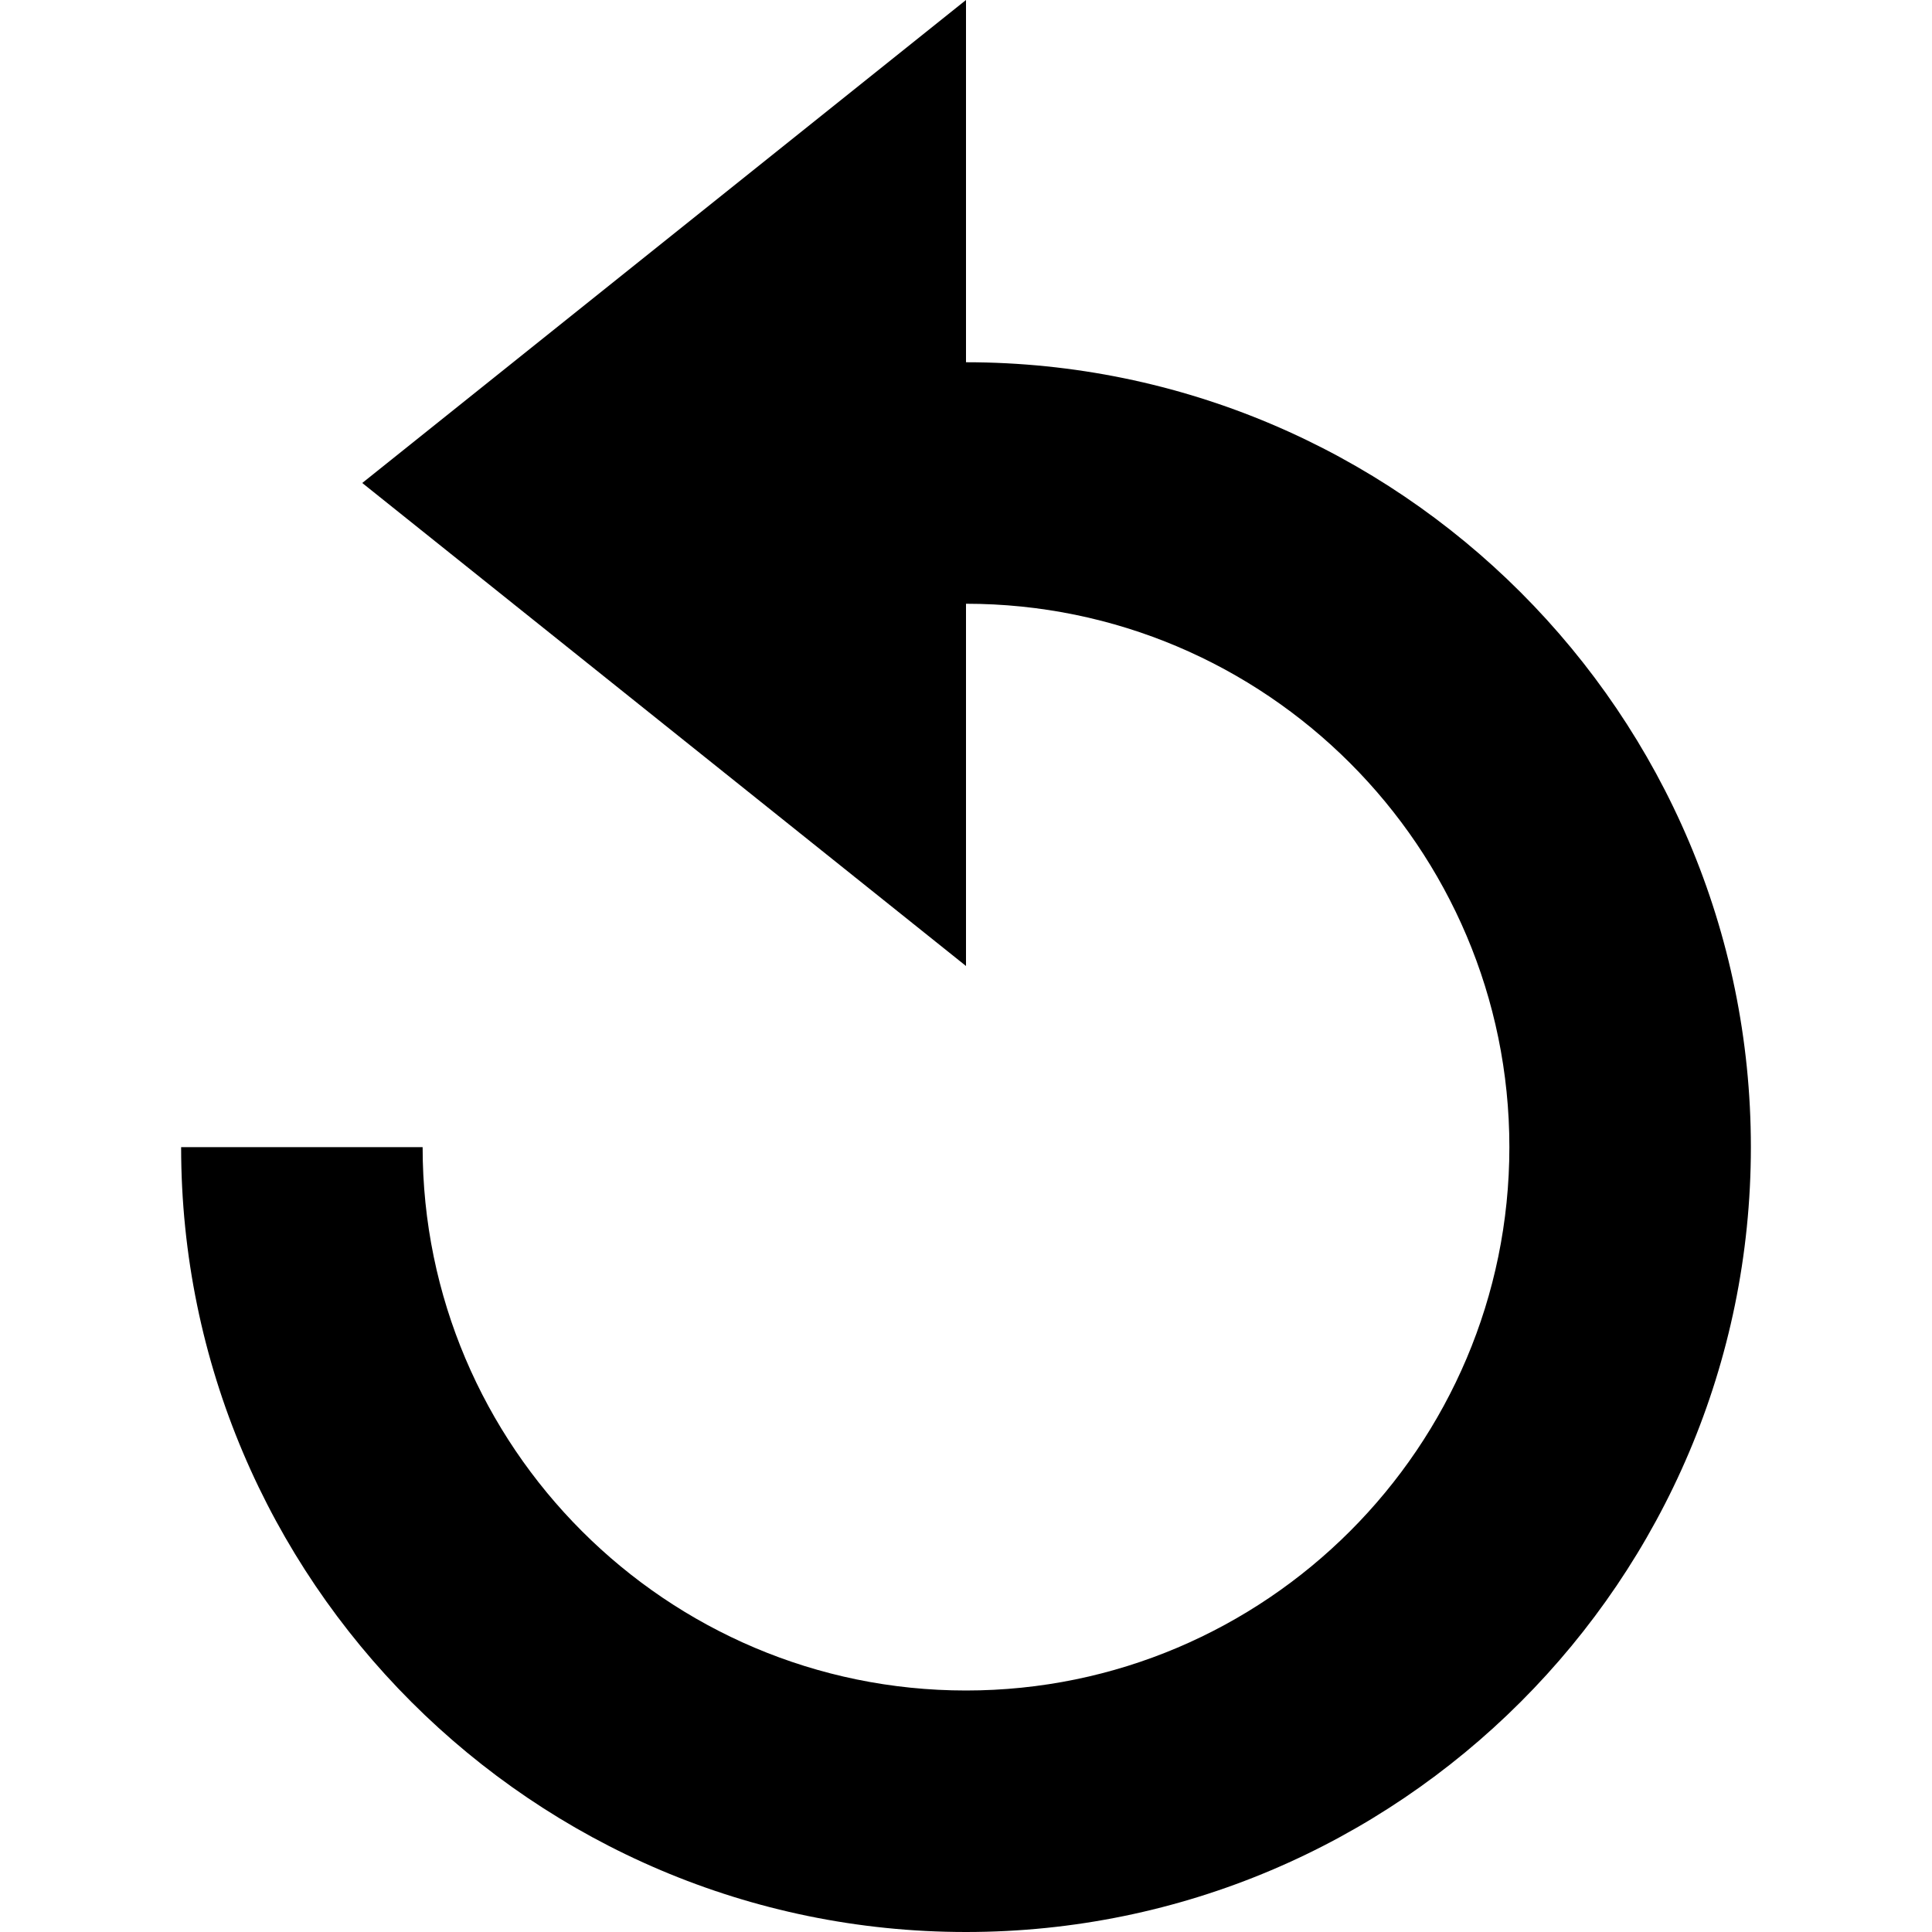
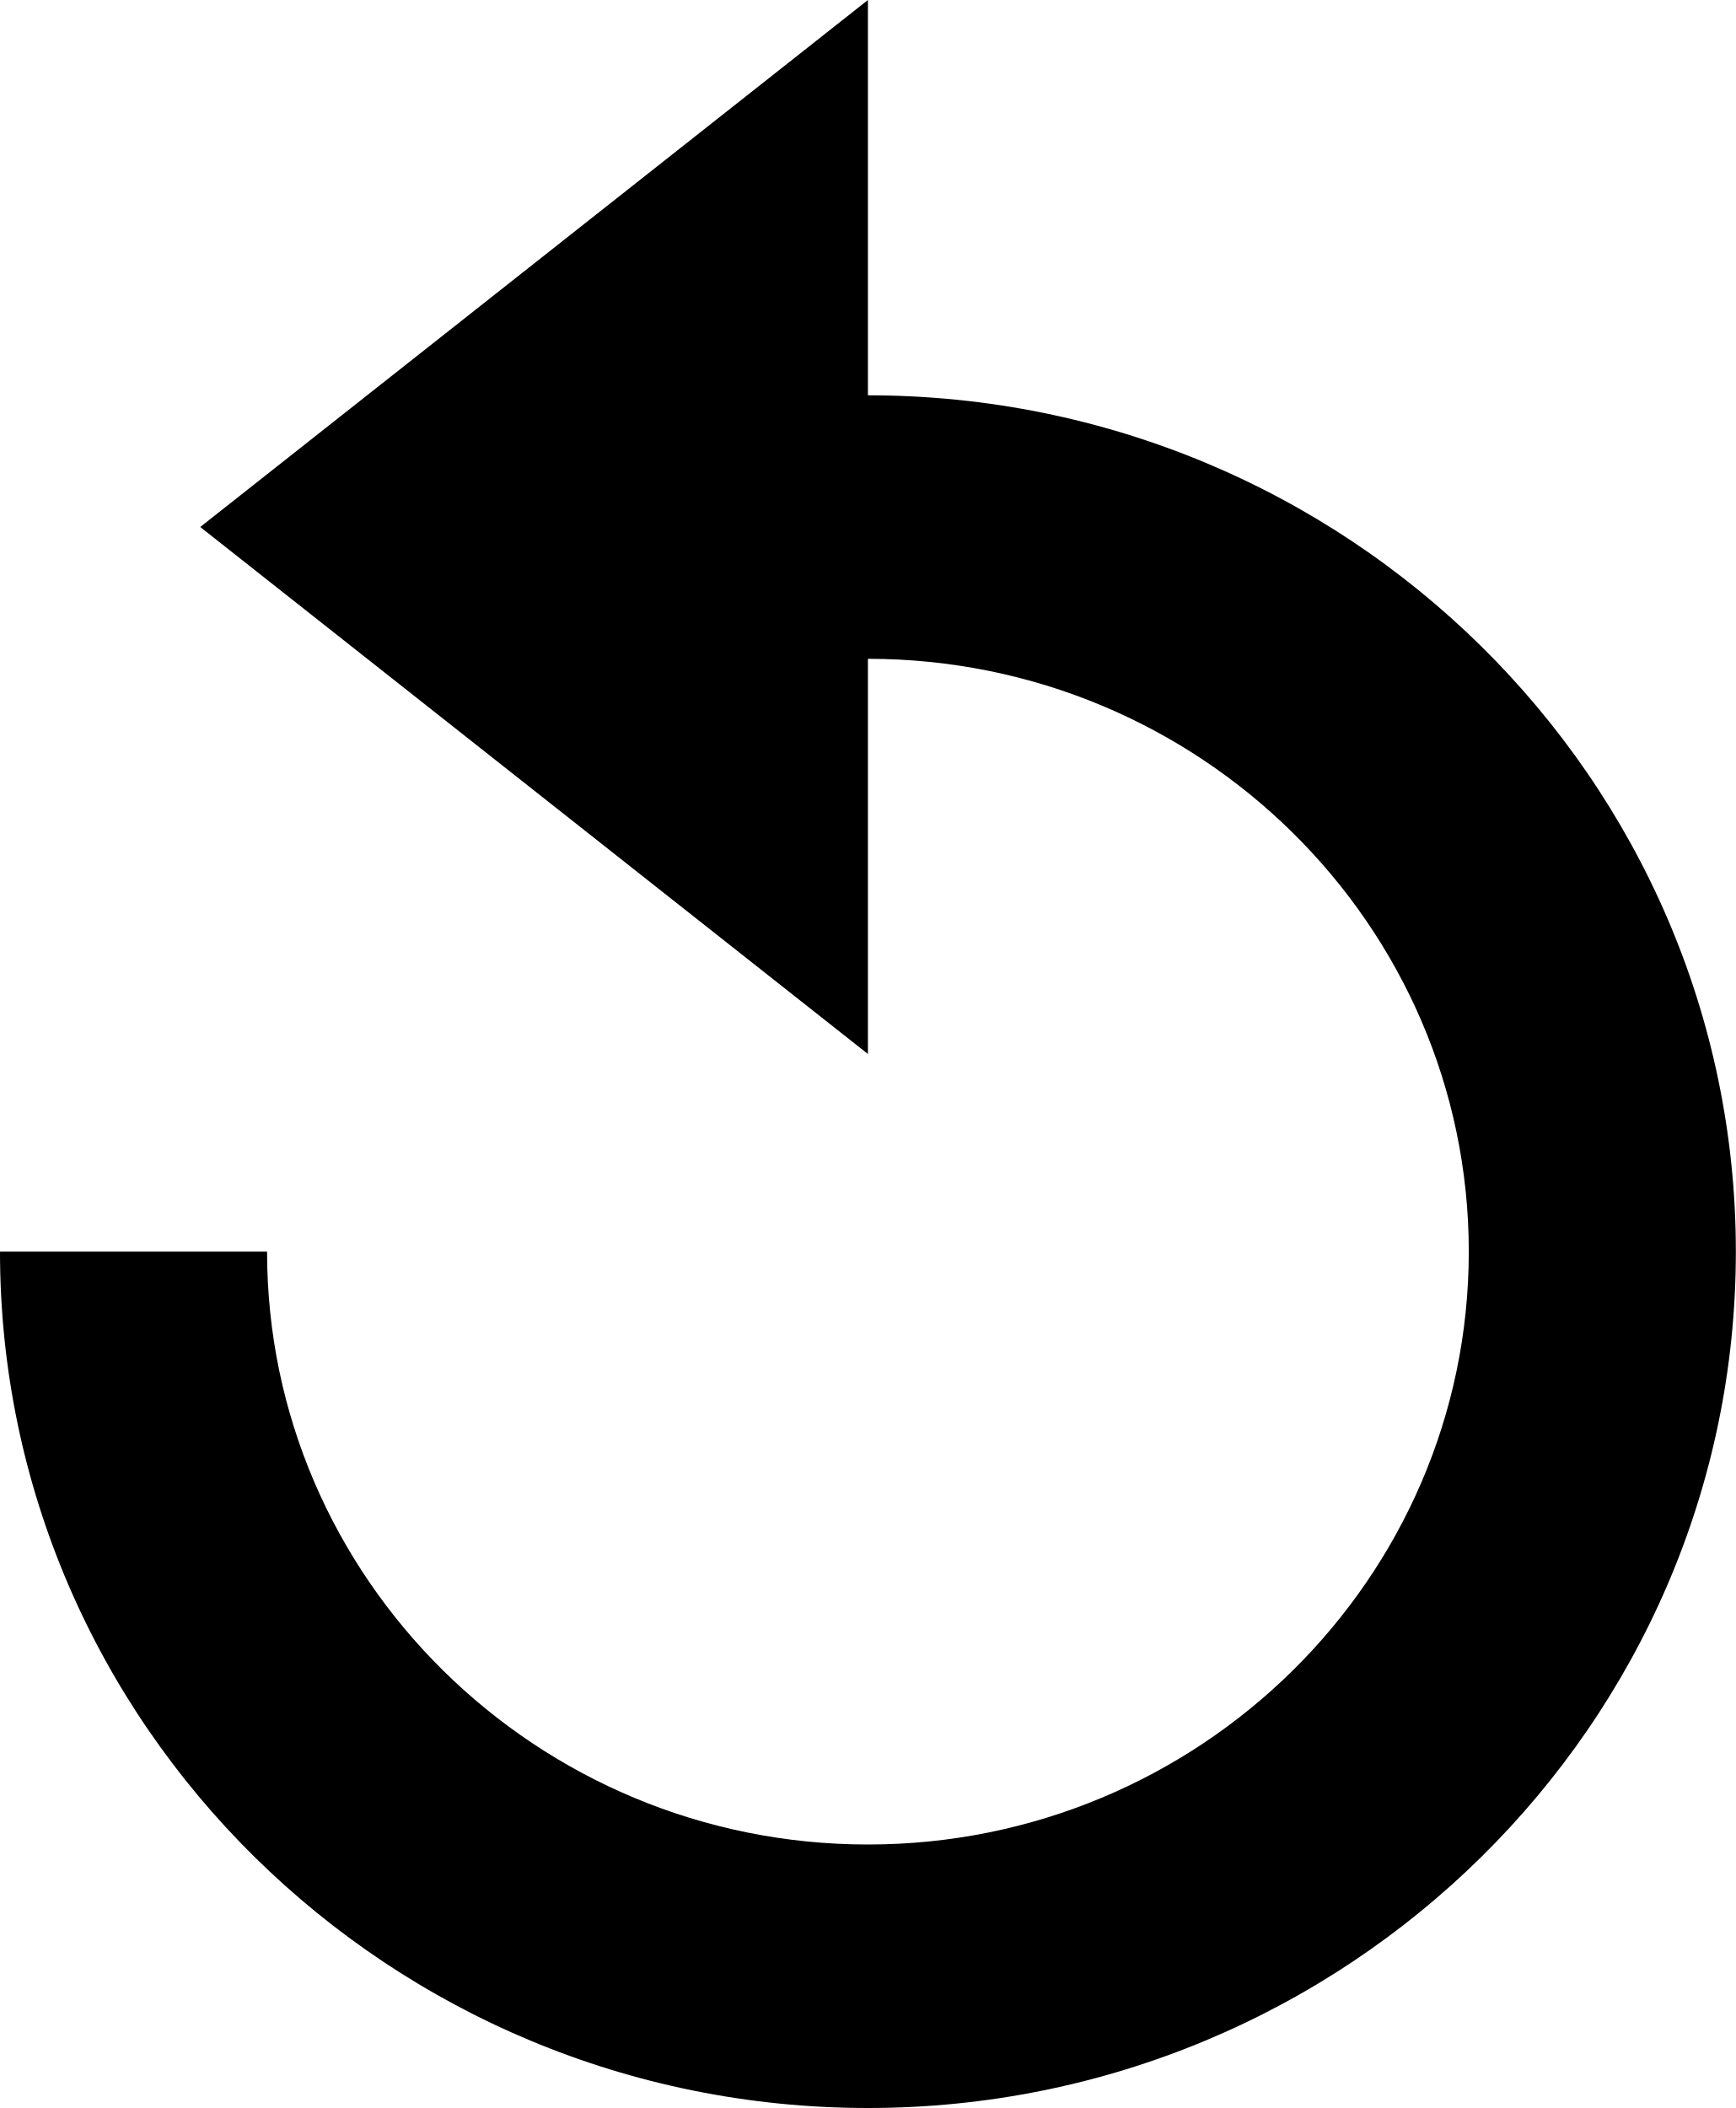
- <svg xmlns="http://www.w3.org/2000/svg" version="1.1" id="Capa_1" x="0px" y="0px" width="512px" height="512px" viewBox="0 0 512 512" style="enable-background:new 0 0 512 512;" xml:space="preserve">
-   <g>
-     <path d="M256,448c79.406,0,144-64.594,144-144s-64.594-144-144-144v96L96,128L256,0v96c114.688,0,208,93.313,208,208   c0,114.688-93.312,208-208,208c-114.687,0-208-93.312-208-208h64C112,383.406,176.594,448,256,448z" />
-   </g>
-   <g>
- </g>
-   <g>
- </g>
-   <g>
- </g>
-   <g>
- </g>
-   <g>
- </g>
-   <g>
- </g>
-   <g>
- </g>
-   <g>
- </g>
-   <g>
- </g>
-   <g>
- </g>
-   <g>
- </g>
-   <g>
- </g>
-   <g>
- </g>
-   <g>
- </g>
-   <g>
- </g>
+ <svg xmlns="http://www.w3.org/2000/svg" width="14" height="17">
+   <path d="M7 14.875c2.672 0 4.846-2.145 4.846-4.781 0-2.637-2.174-4.781-4.846-4.781V8.5L1.615 4.25 7 0v3.188c3.86 0 7 3.098 7 6.906S10.86 17 7 17s-7-3.098-7-6.906h2.154c0 2.636 2.174 4.781 4.846 4.781z" fill="#000" fill-rule="evenodd" />
</svg>
